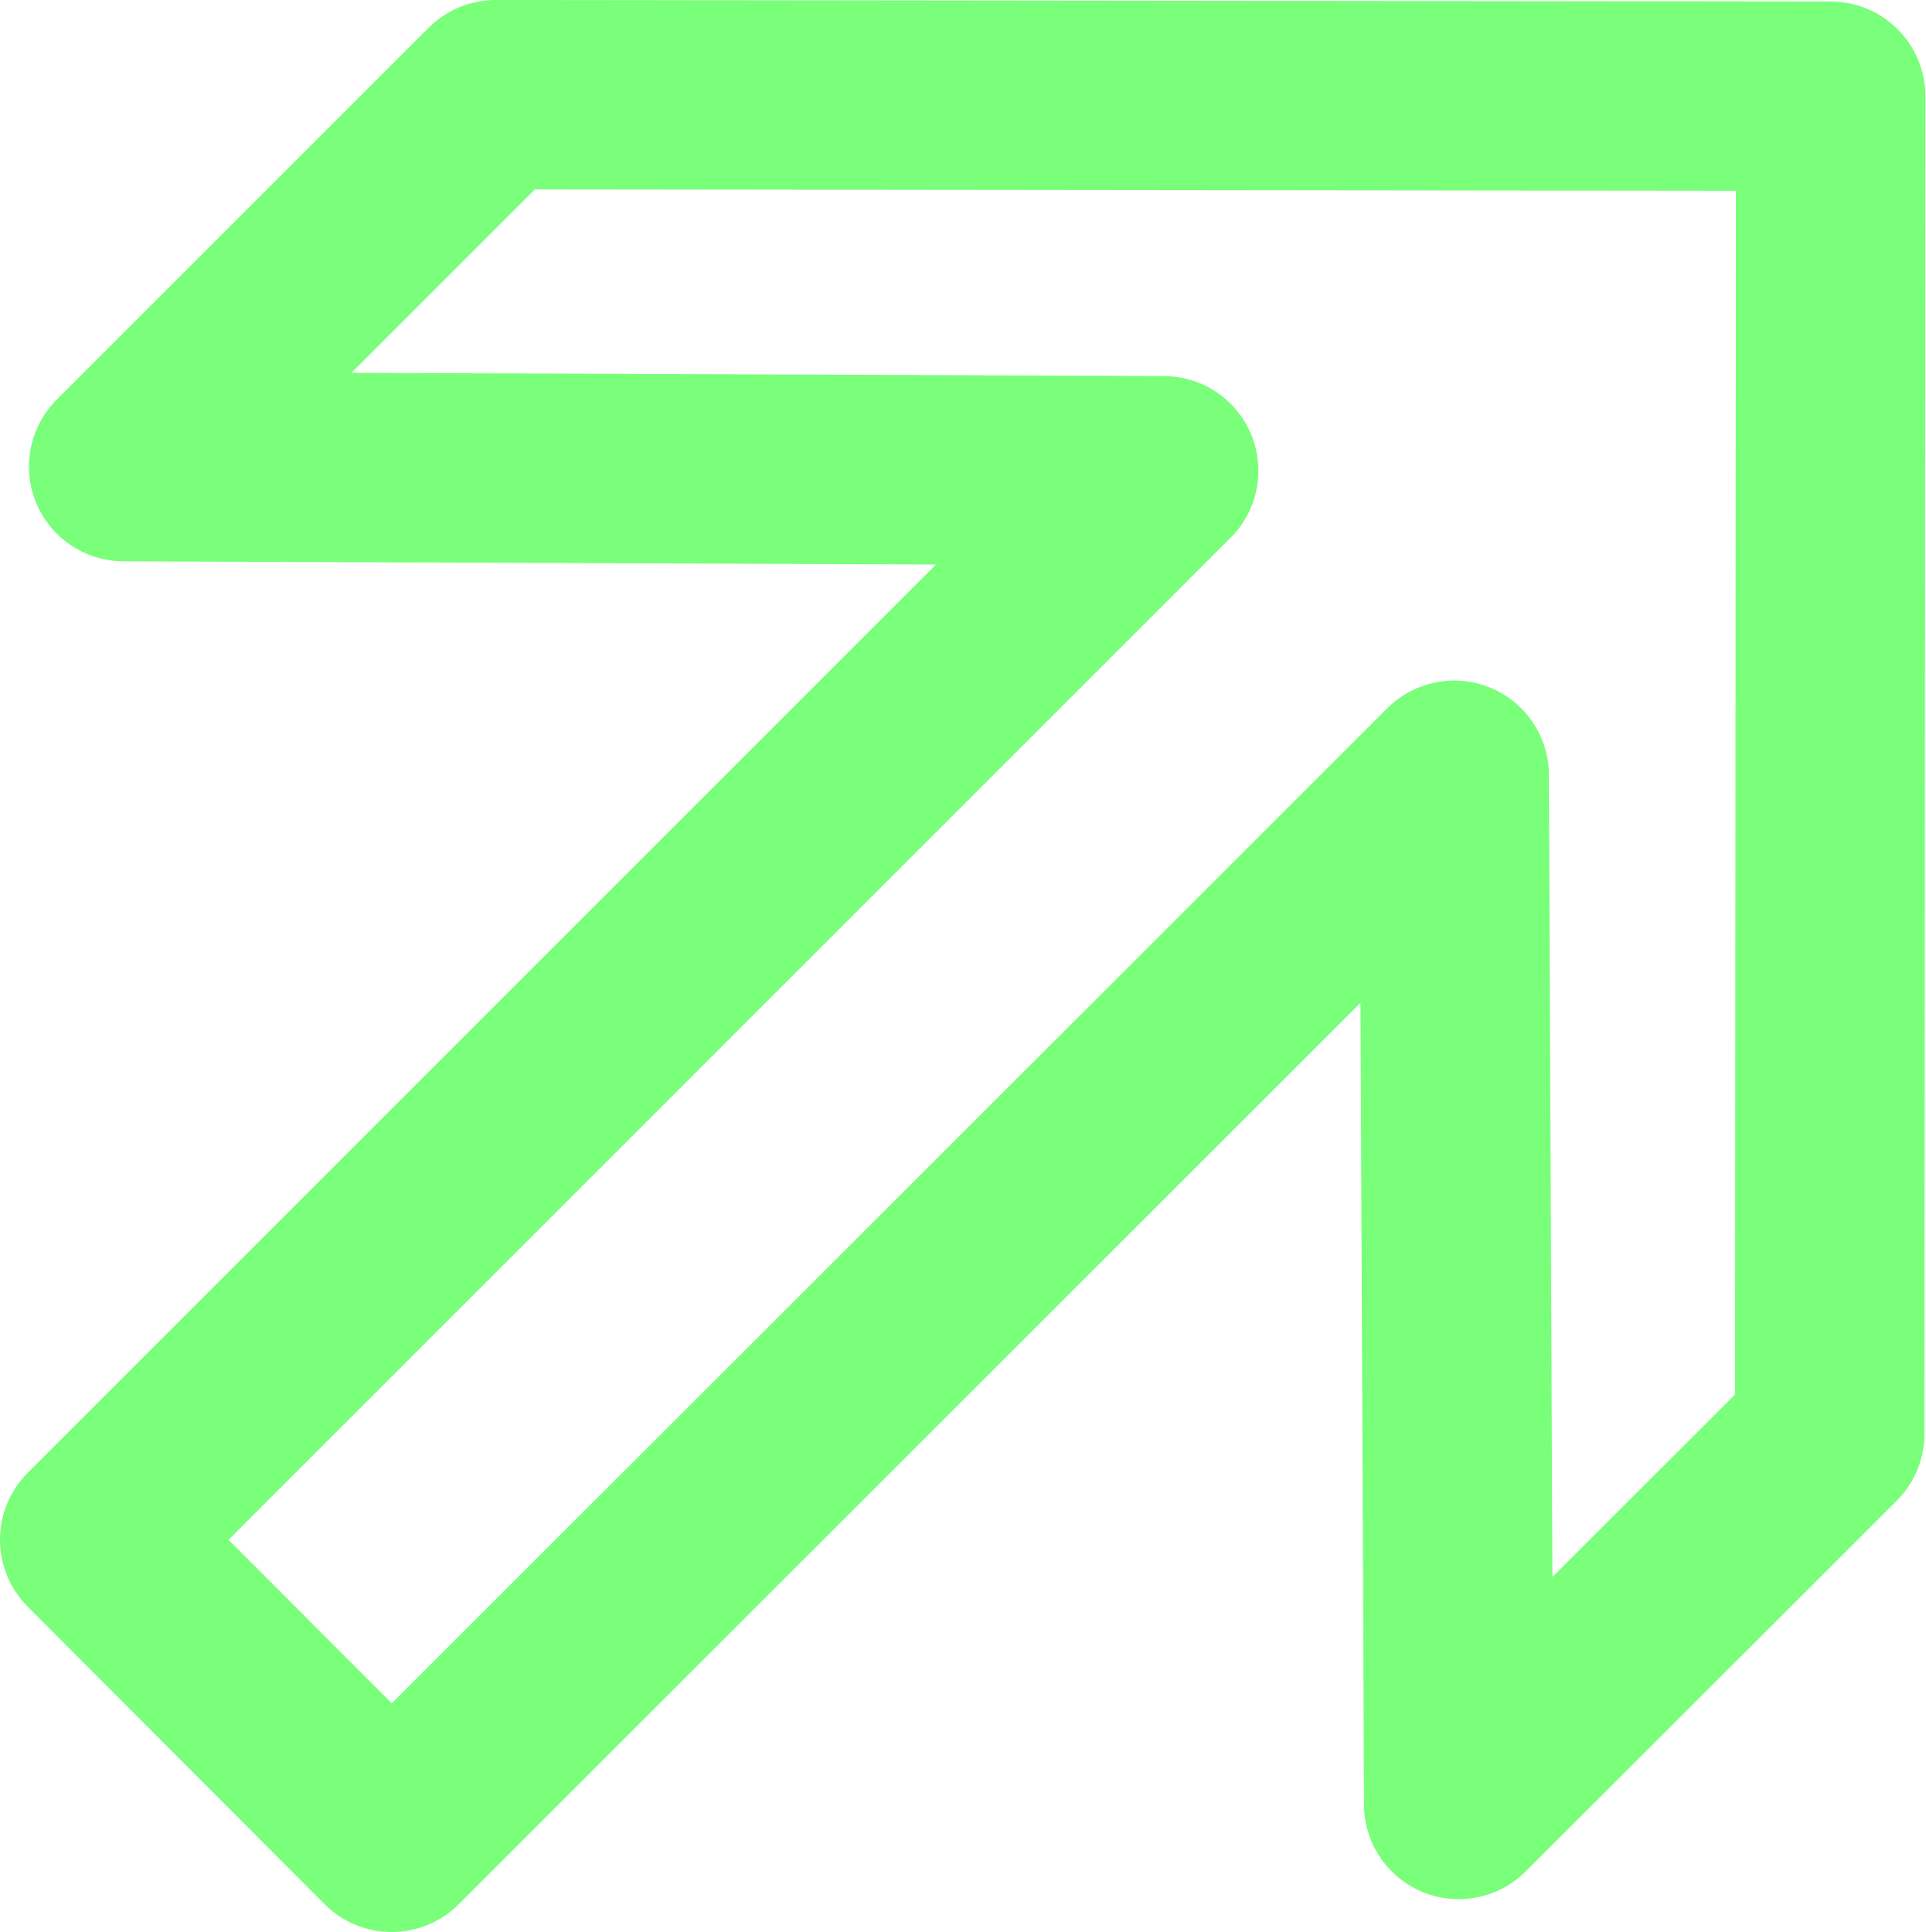
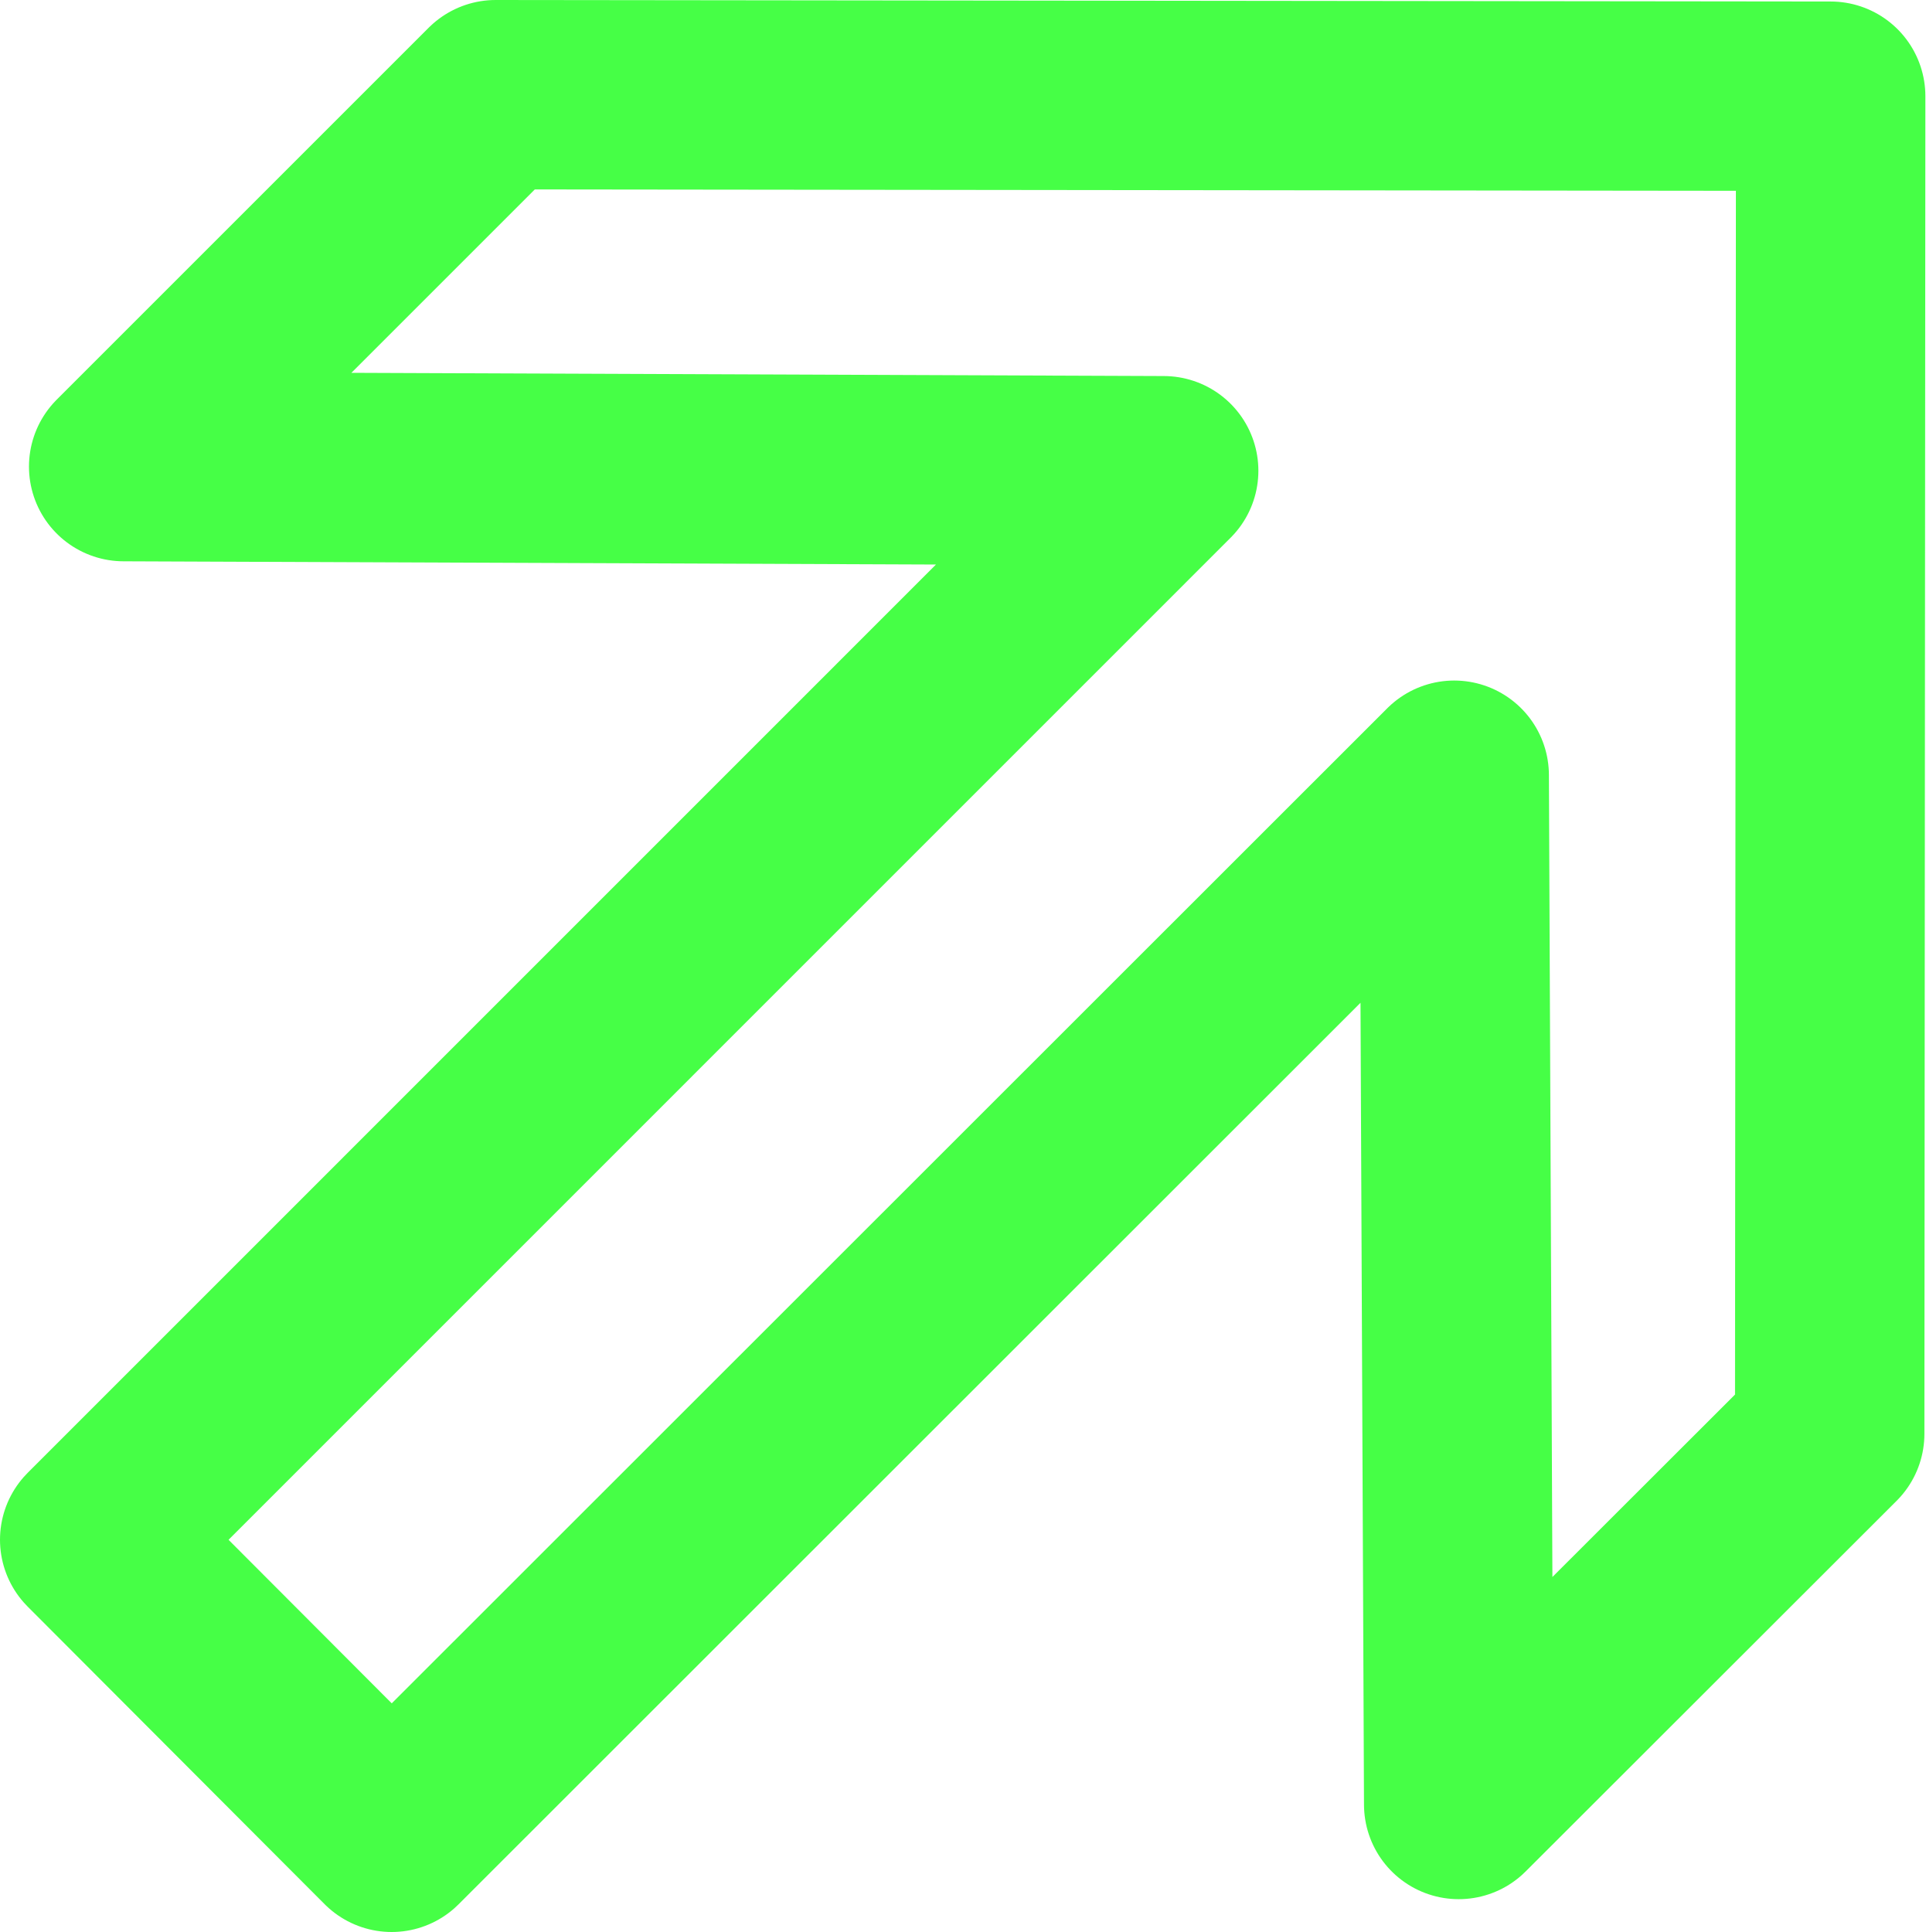
<svg xmlns="http://www.w3.org/2000/svg" version="1.0" width="508.283" height="510.081" id="svg2">
  <defs id="defs5" />
-   <path d="m 130.842,25 352.441,0.4 -0.256,353.152 -97.942,97.861 L 383.901,204.675 103.394,485.081 25,406.513 307.201,124.283 32.649,123.193 130.842,25 z" id="path1316" style="font-size:12px;fill:#000000;fill-opacity:0;stroke:#79ff79;stroke-width:50;stroke-linejoin:round;stroke-miterlimit:4;stroke-opacity:1;stroke-dasharray:none" />
+   <path d="m 130.842,25 352.441,0.4 -0.256,353.152 -97.942,97.861 L 383.901,204.675 103.394,485.081 25,406.513 307.201,124.283 32.649,123.193 130.842,25 z" id="path1316" style="font-size:12px;fill:#000000;fill-opacity:0;stroke:#46ff46;stroke-width:50;stroke-linejoin:round;stroke-miterlimit:4;stroke-opacity:1;stroke-dasharray:none" />
</svg>
